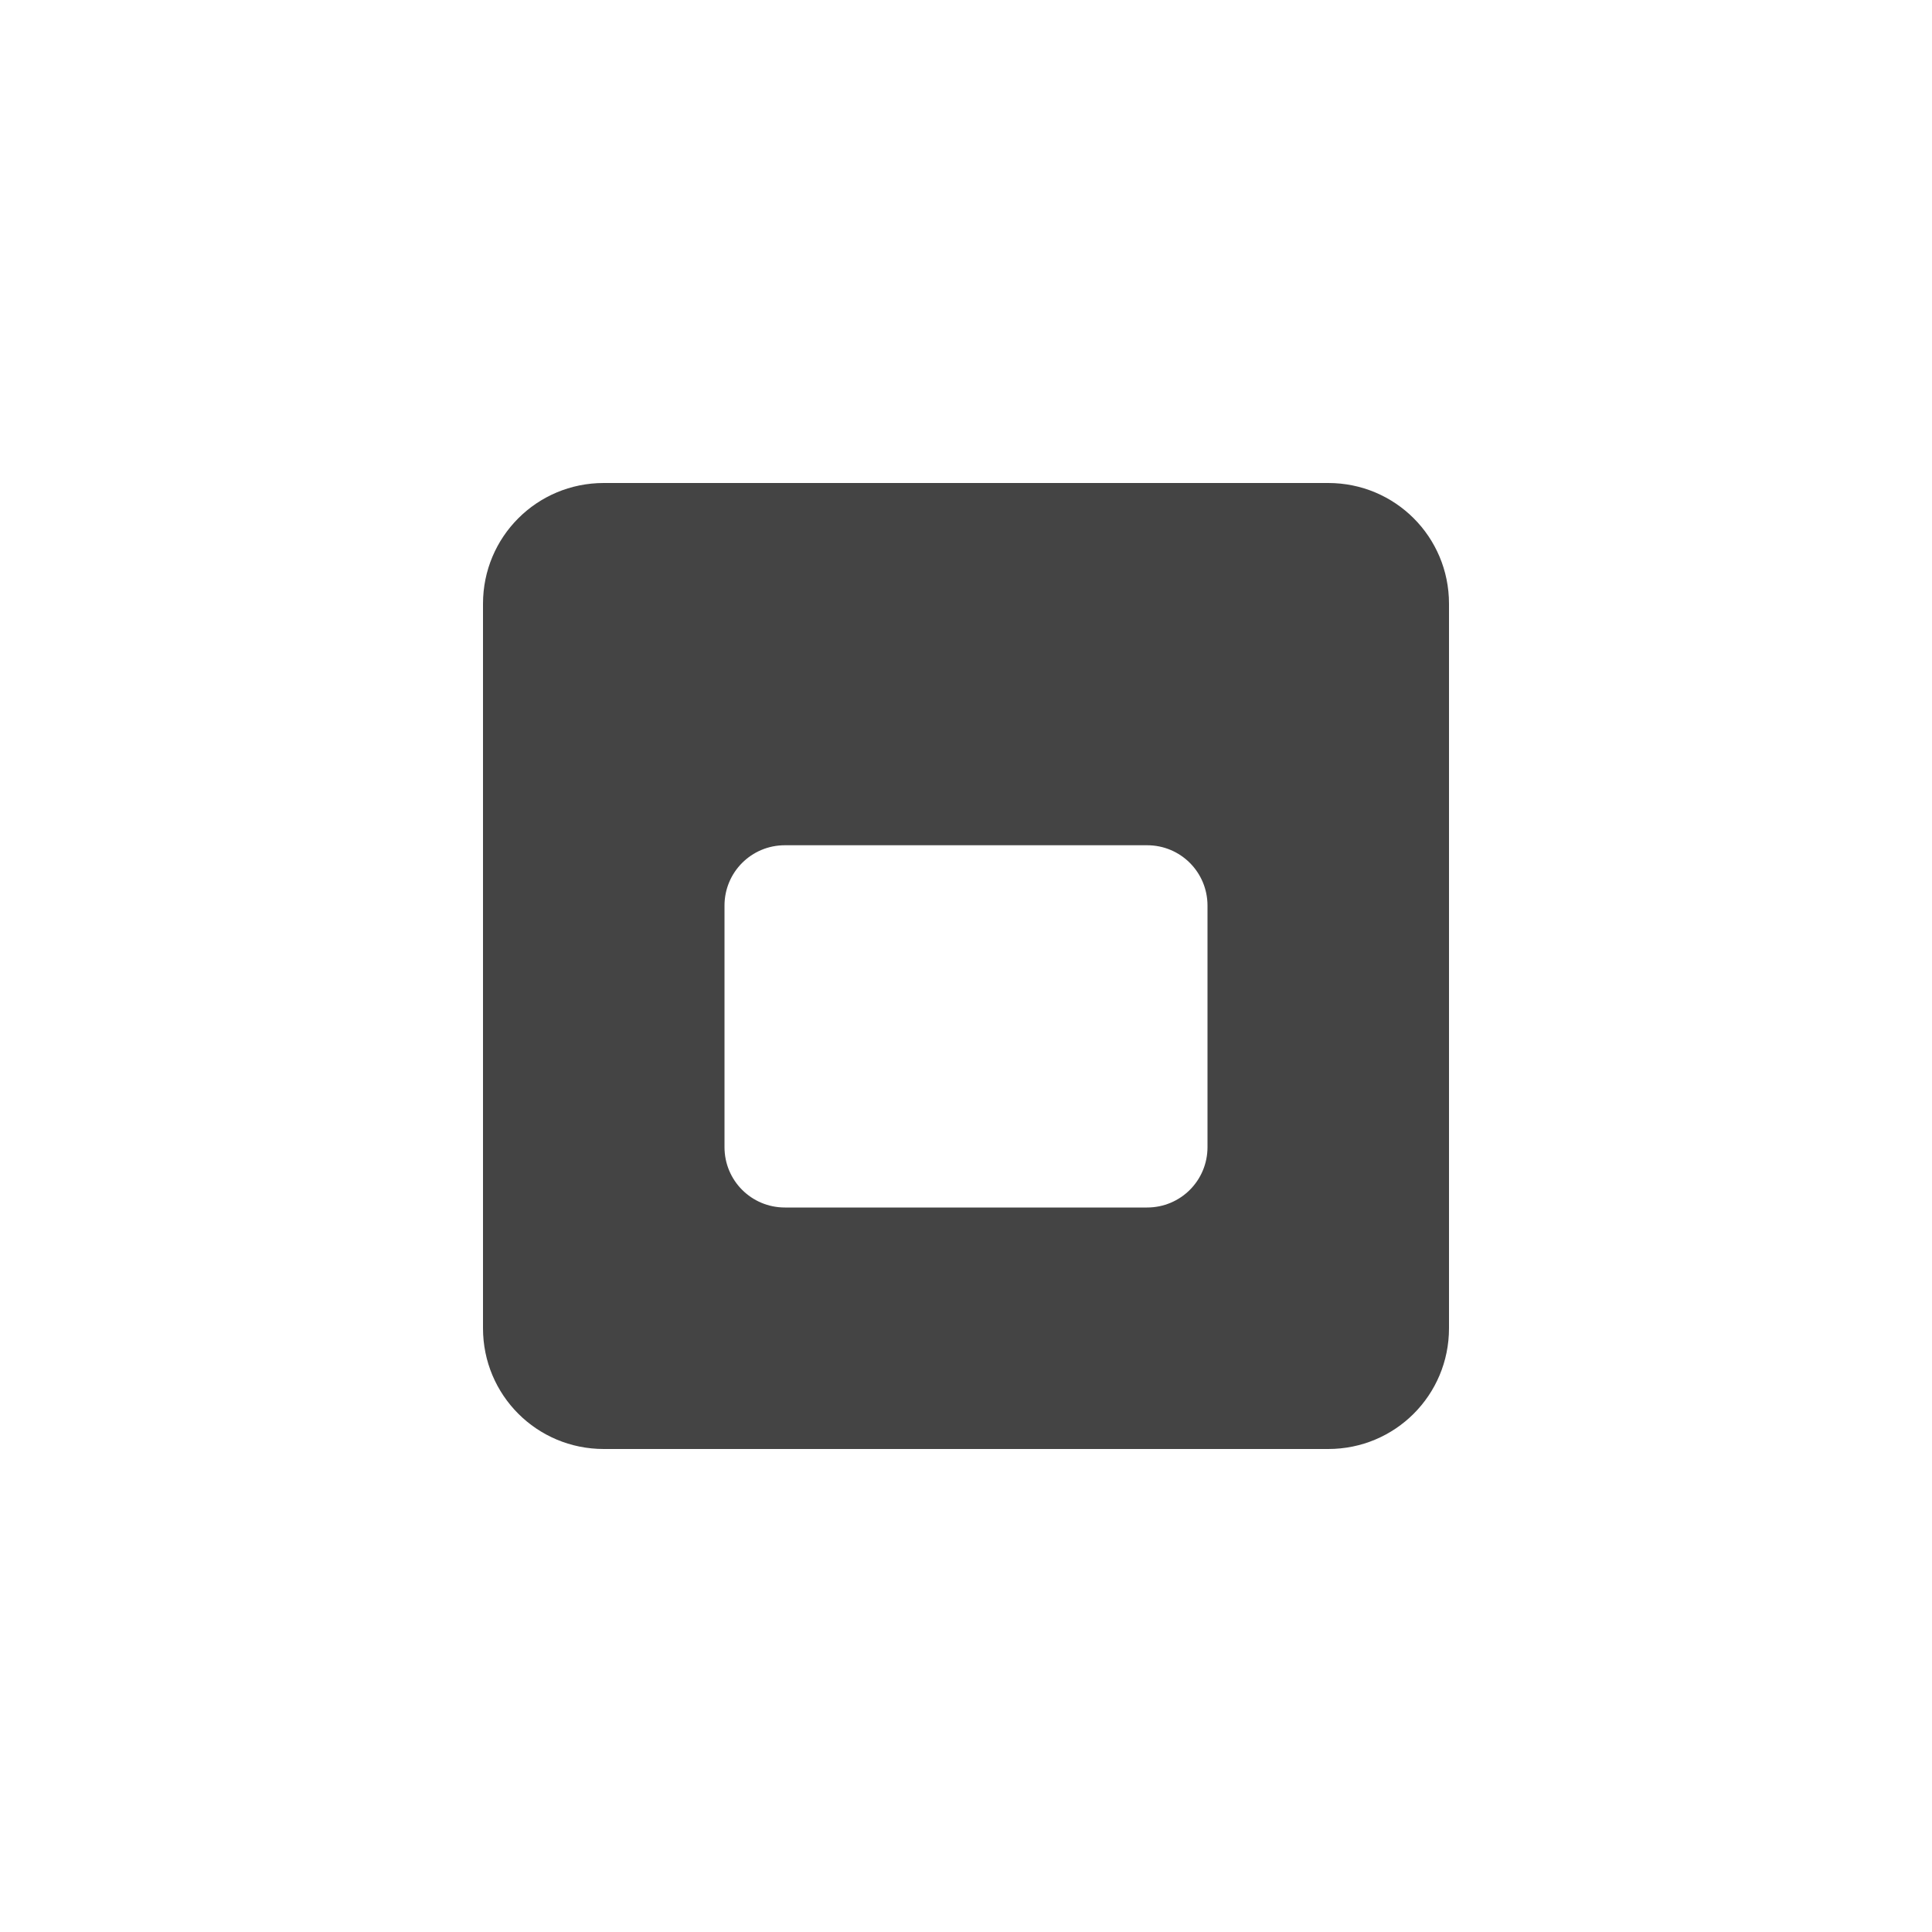
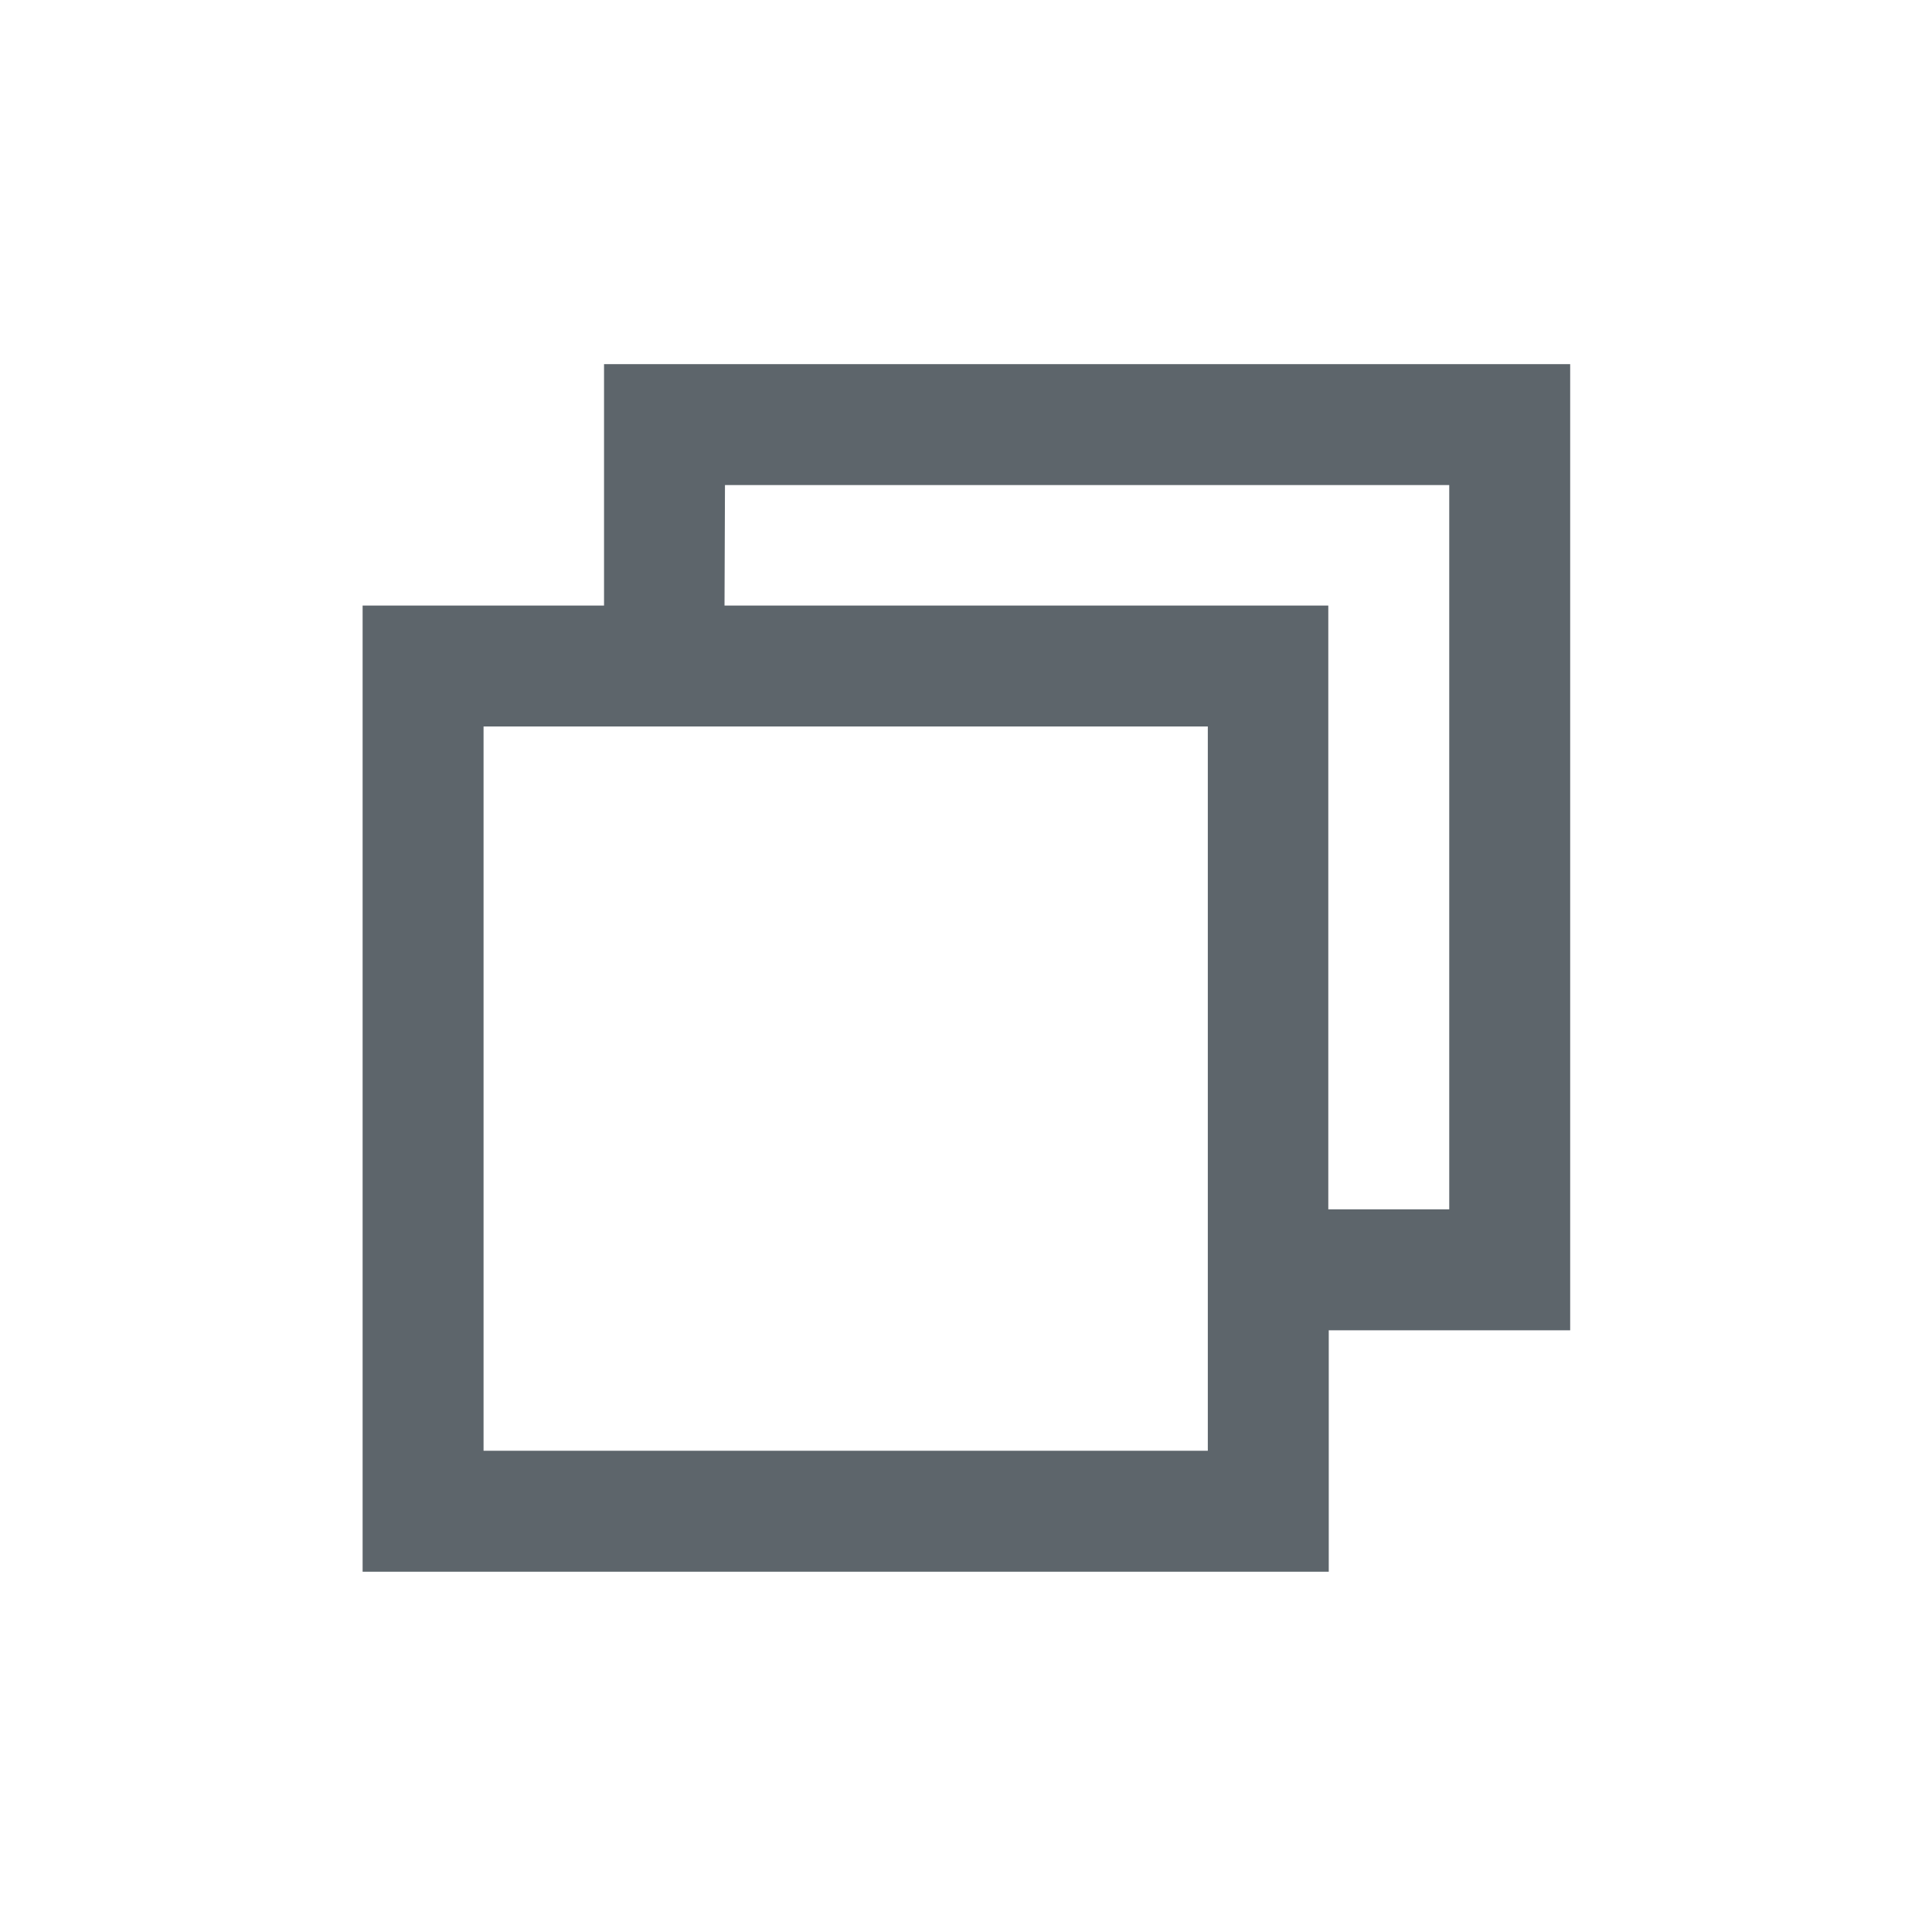
- <svg xmlns="http://www.w3.org/2000/svg" width="16" height="16" version="1.1">
-   <path style="fill:#444444" d="M 5,4 C 4.446,4 4,4.446 4,5 V 11 C 4,11.554 4.446,12 5,12 H 11 C 11.554,12 12,11.554 12,11 V 5 C 12,4.446 11.554,4 11,4 Z M 6.5,7 H 9.5 C 9.777,7 10,7.223 10,7.5 V 9.5 C 10,9.777 9.777,10 9.5,10 H 6.5 C 6.223,10 6,9.777 6,9.5 V 7.5 C 6,7.223 6.223,7 6.5,7 Z" />
+ <svg xmlns="http://www.w3.org/2000/svg" width="16" height="16" enable-background="new">
+   <defs>
+     <filter id="a" color-interpolation-filters="sRGB">
+       <feBlend mode="darken" in2="BackgroundImage" />
+     </filter>
+   </defs>
+   <g fill="#5d656b" fill-rule="evenodd" stroke-width="2" stroke-linecap="square" paint-order="fill markers stroke" transform="matrix(3.7795,0,0,3.7795,-242.9971,-540.4386)">
+     <path d="m 65.617,143.79 v 0.529 h -0.529 v 2.117 h 2.117 V 145.907 H 67.734 V 143.79 Z m 0.265,0.265 h 1.587 v 1.587 H 67.204 v -1.323 h -1.323 z m -0.529,0.529 h 1.587 v 1.587 h -1.587 z" />
+   </g>
</svg>
